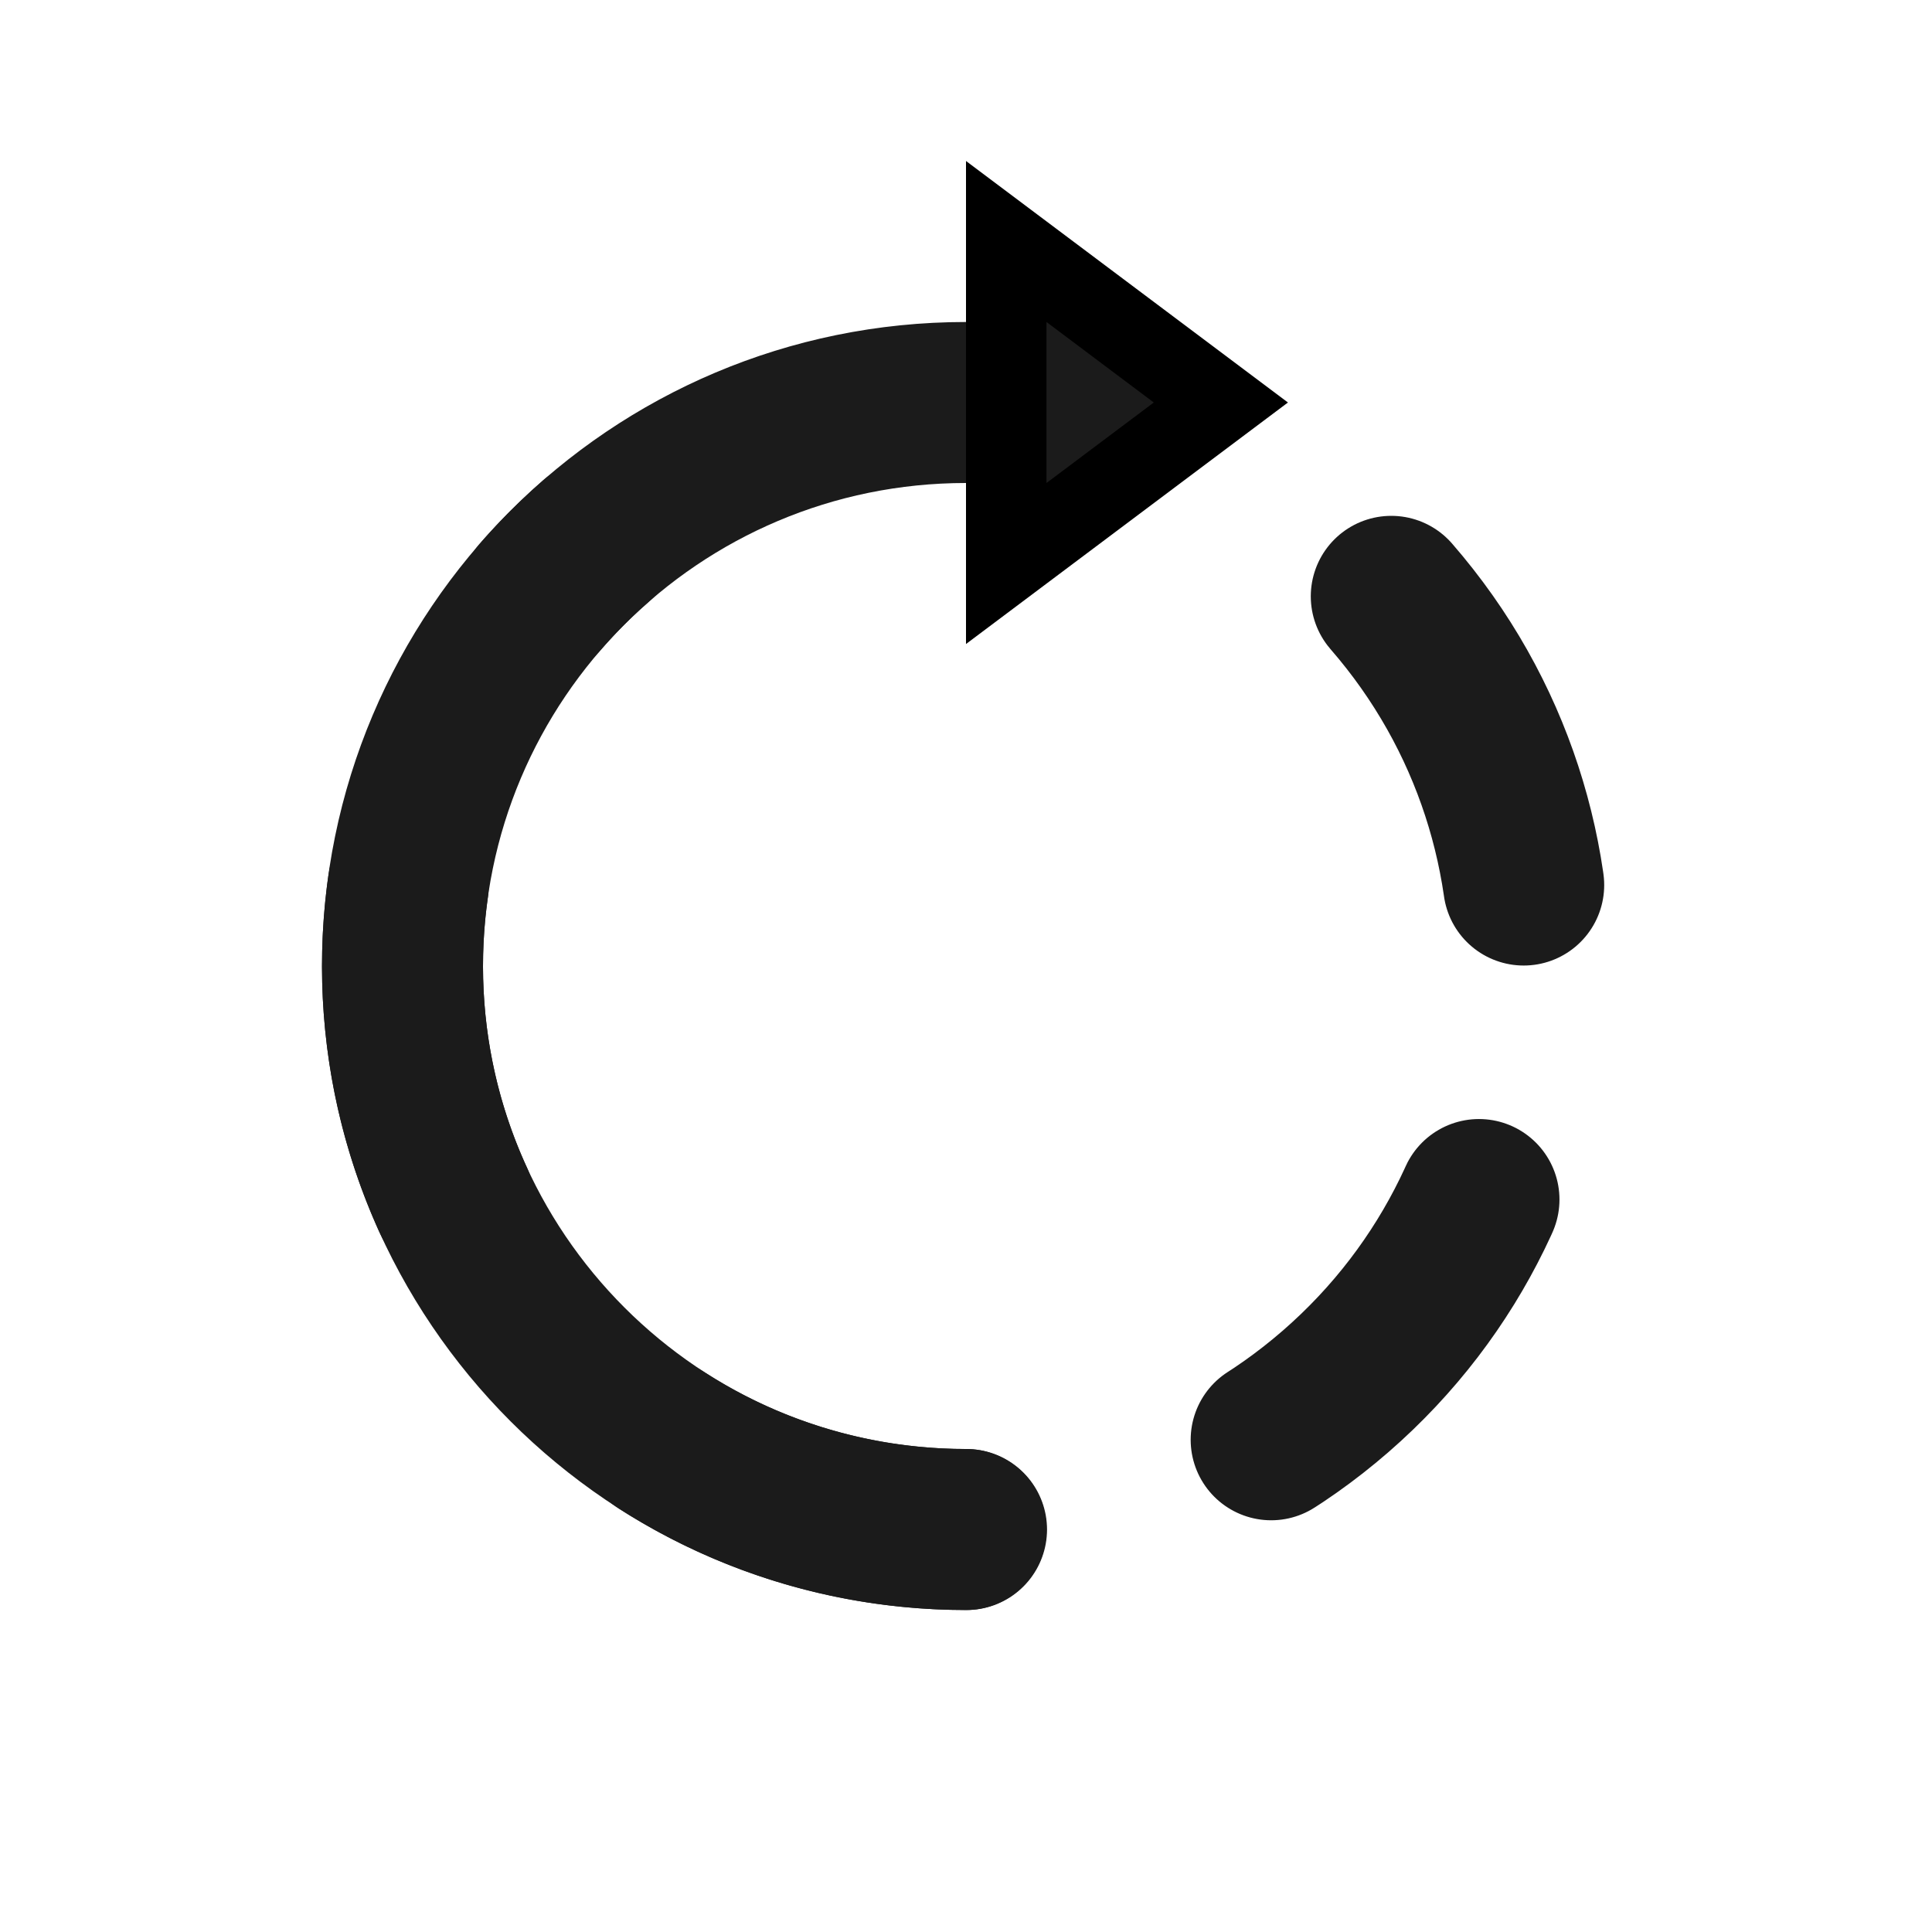
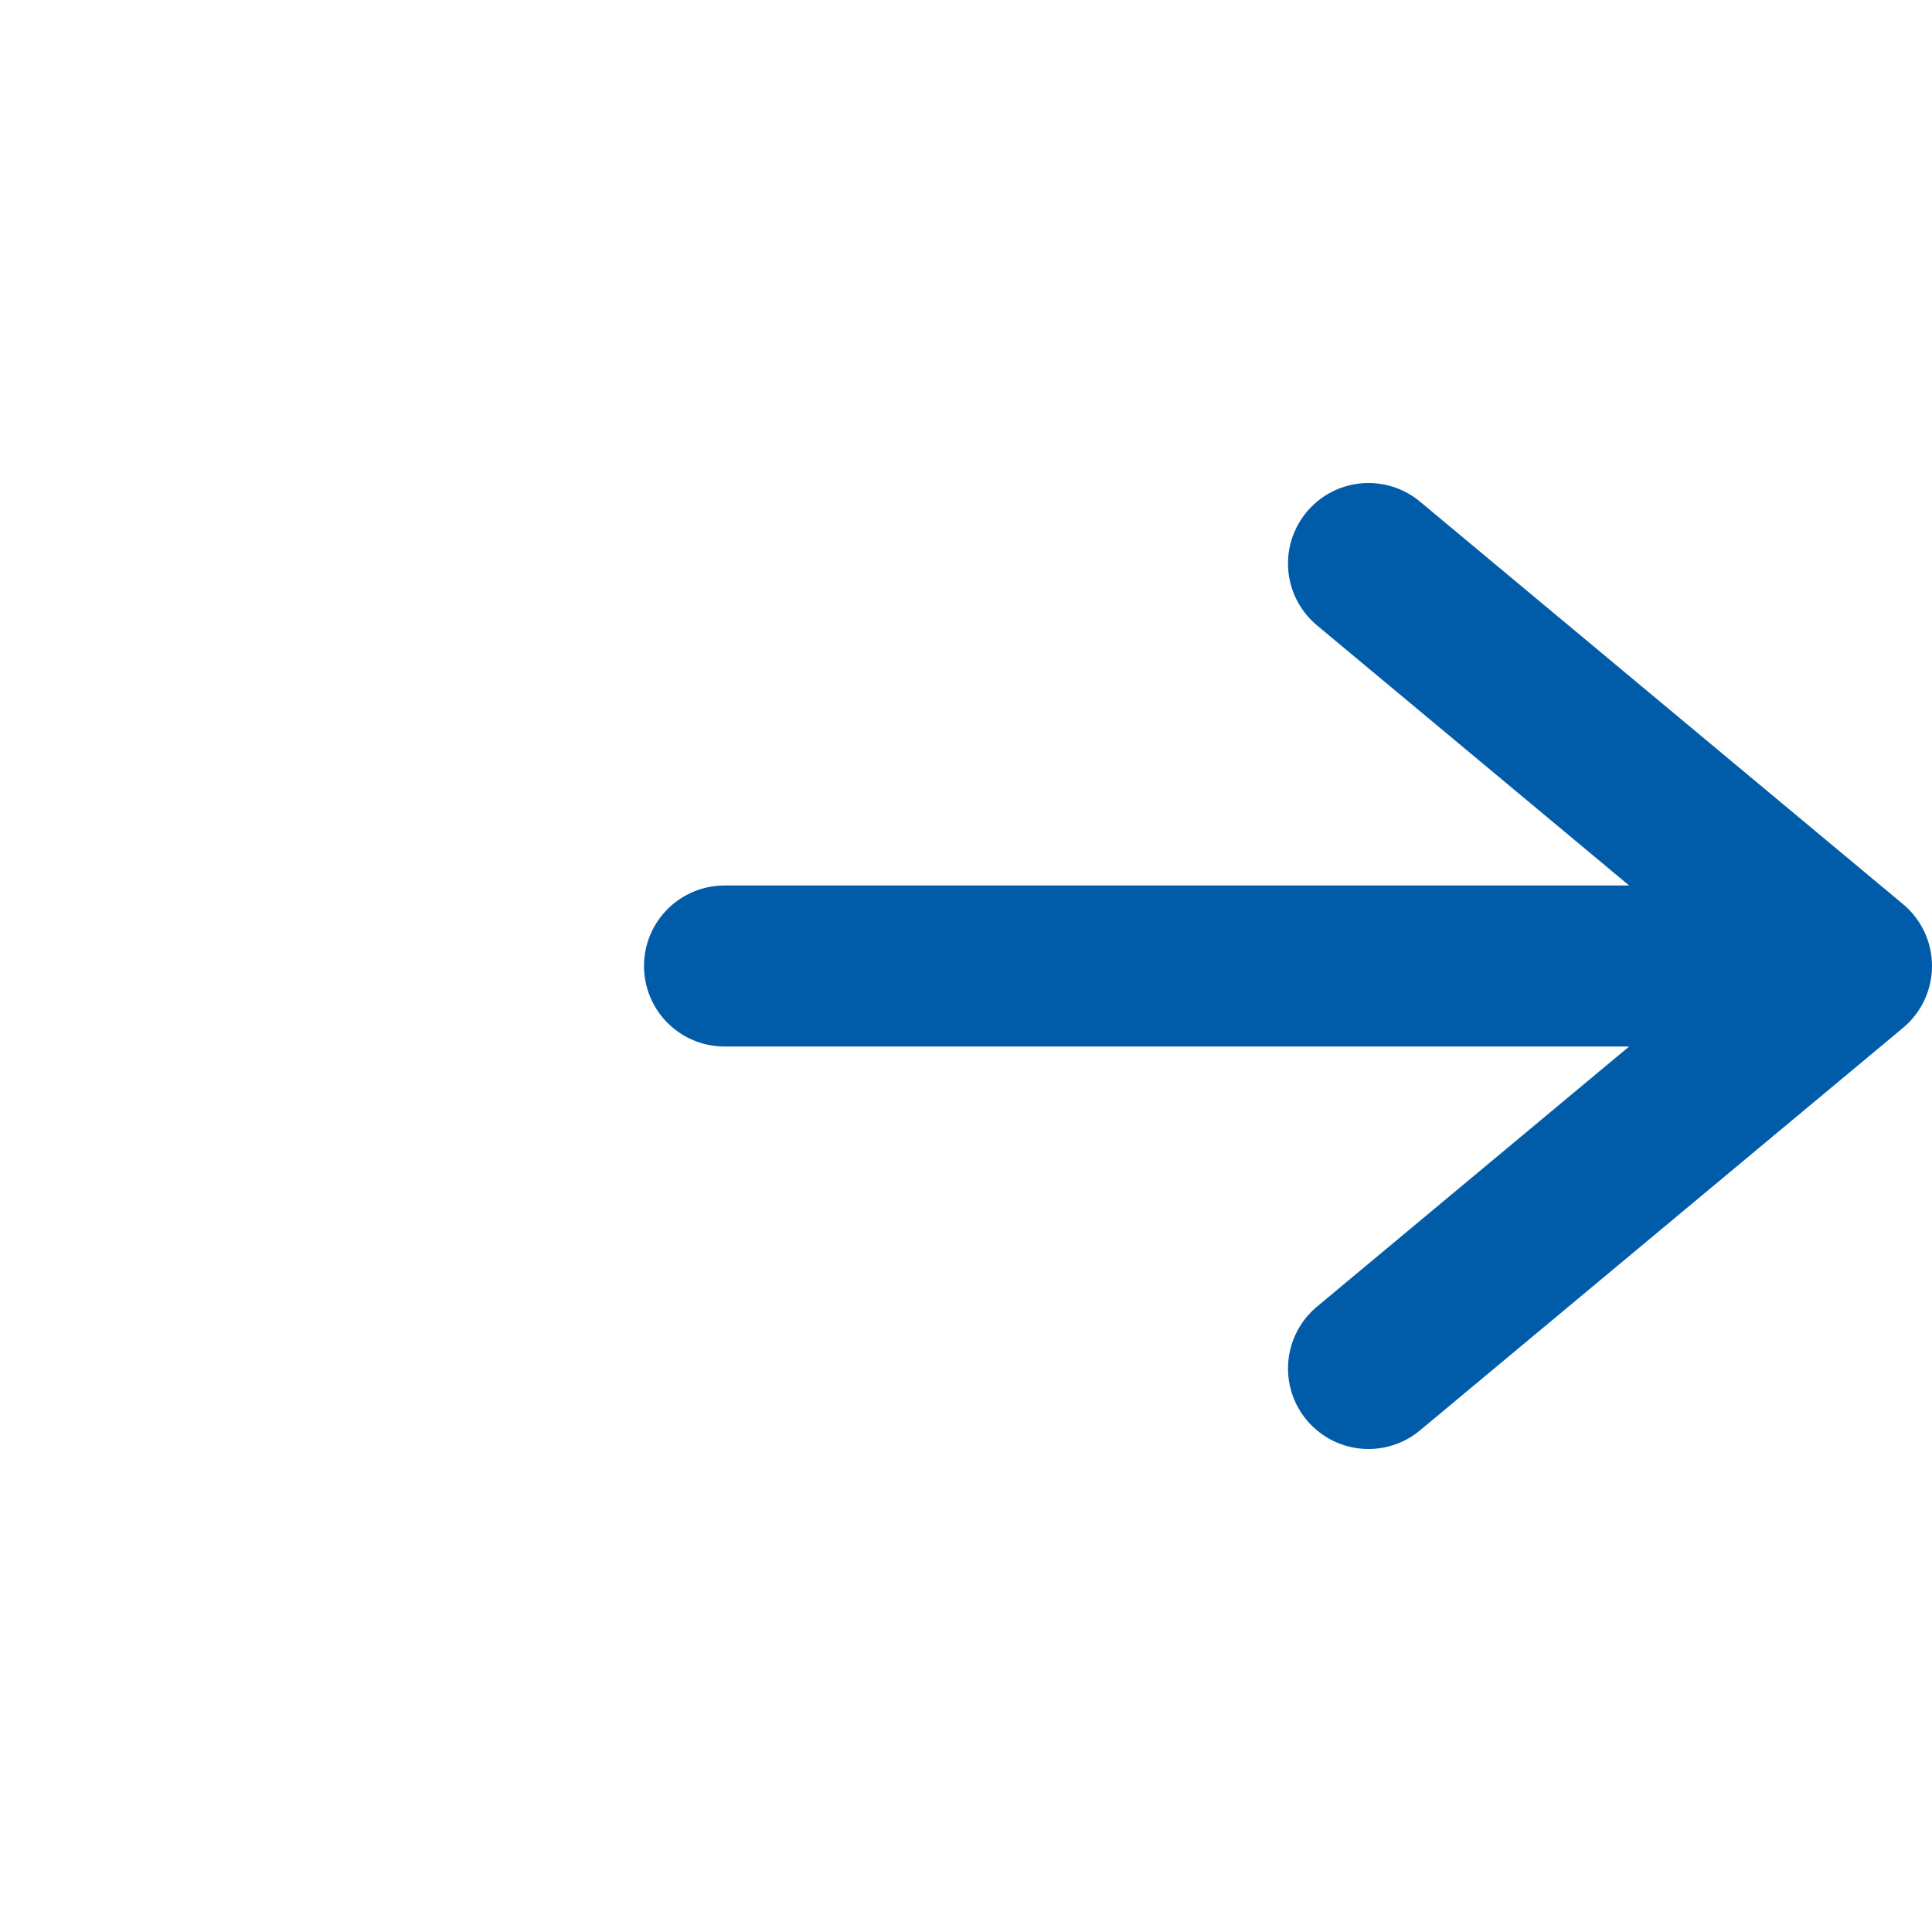
<svg xmlns="http://www.w3.org/2000/svg" fill="none" viewBox="0 0 24 24">
-   <path stroke="#000" stroke-dasharray="4 4" stroke-linecap="round" stroke-width="2" d="M17.283 7.408a7 7 0 1 1-9.876-.69" style="stroke: #1b1b1b;" />
-   <path stroke="#000" stroke-linecap="round" stroke-width="2" d="M12 19a7 7 0 1 1 0-14" style="stroke: #1b1b1b;" />
-   <path fill="#000" fill-rule="evenodd" stroke="#000" d="M15.166 5L12.5 7V3l2.666 2z" clip-rule="evenodd" style="fill: #1b1b1b;" />
+   <path stroke="#000" stroke-linecap="round" stroke-linejoin="round" stroke-width="2" d="M9 12h13M17 7l6 5-6 5" style="stroke: #005ca9;" />
</svg>
